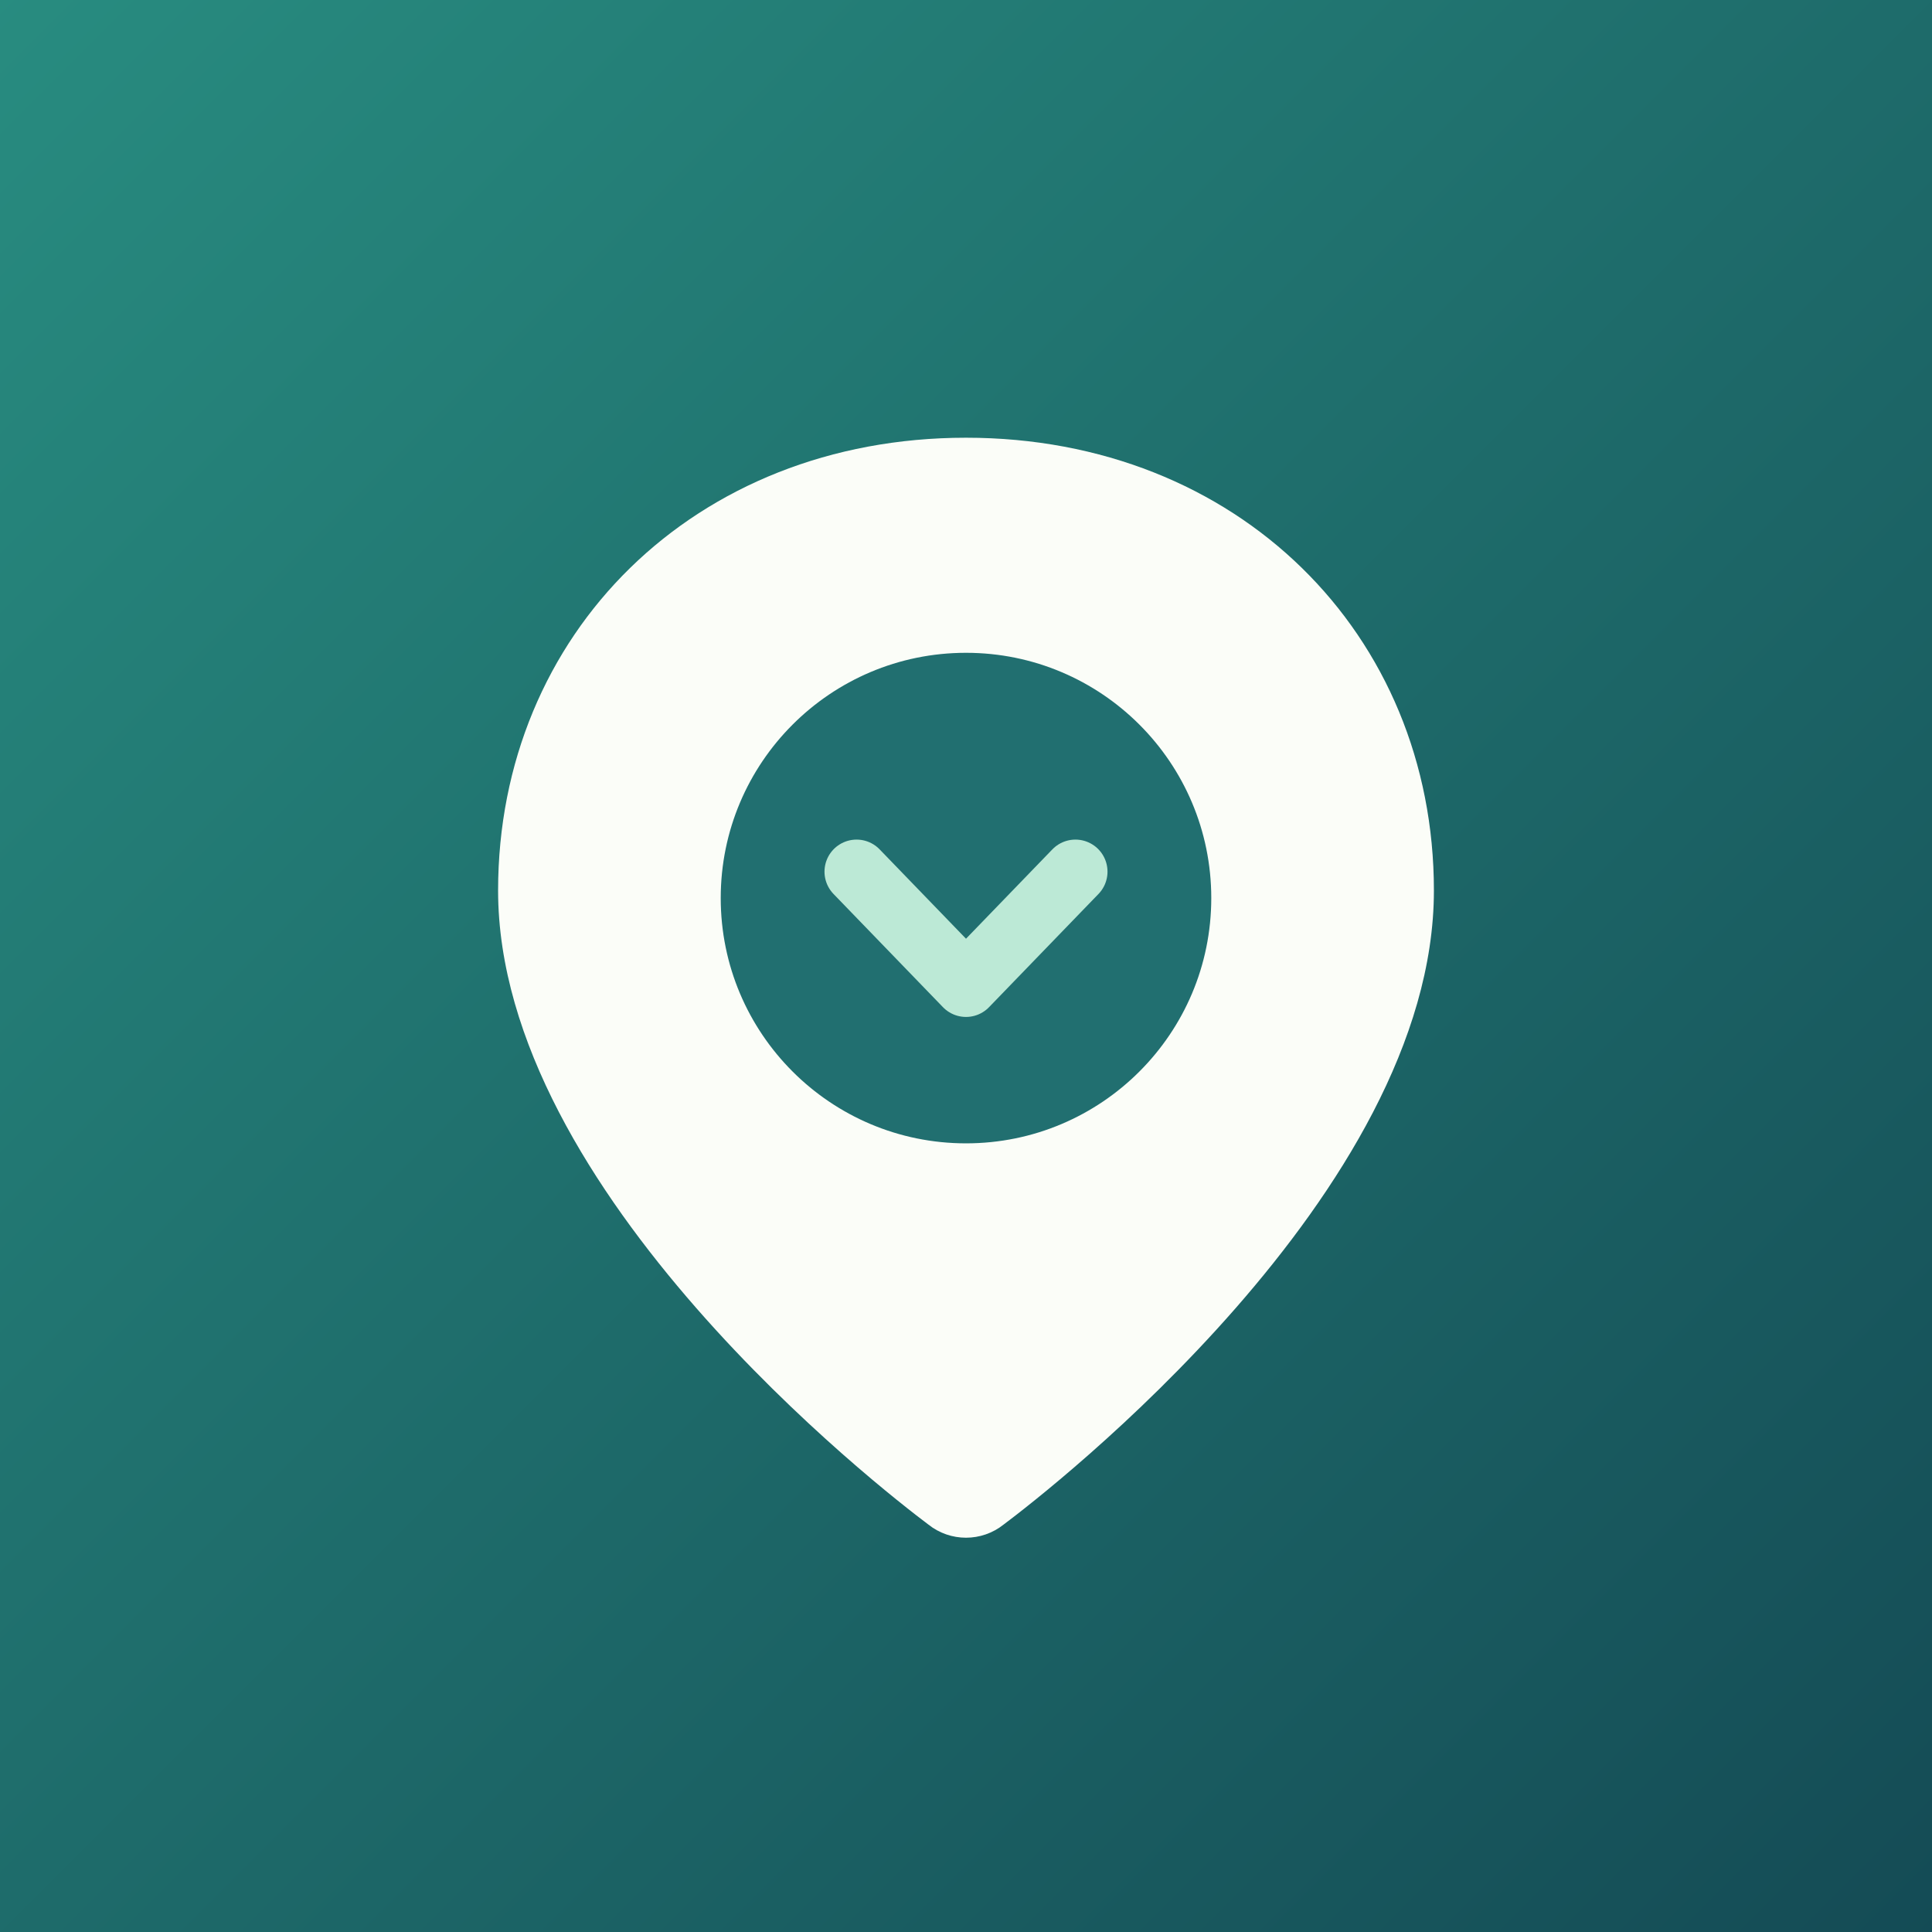
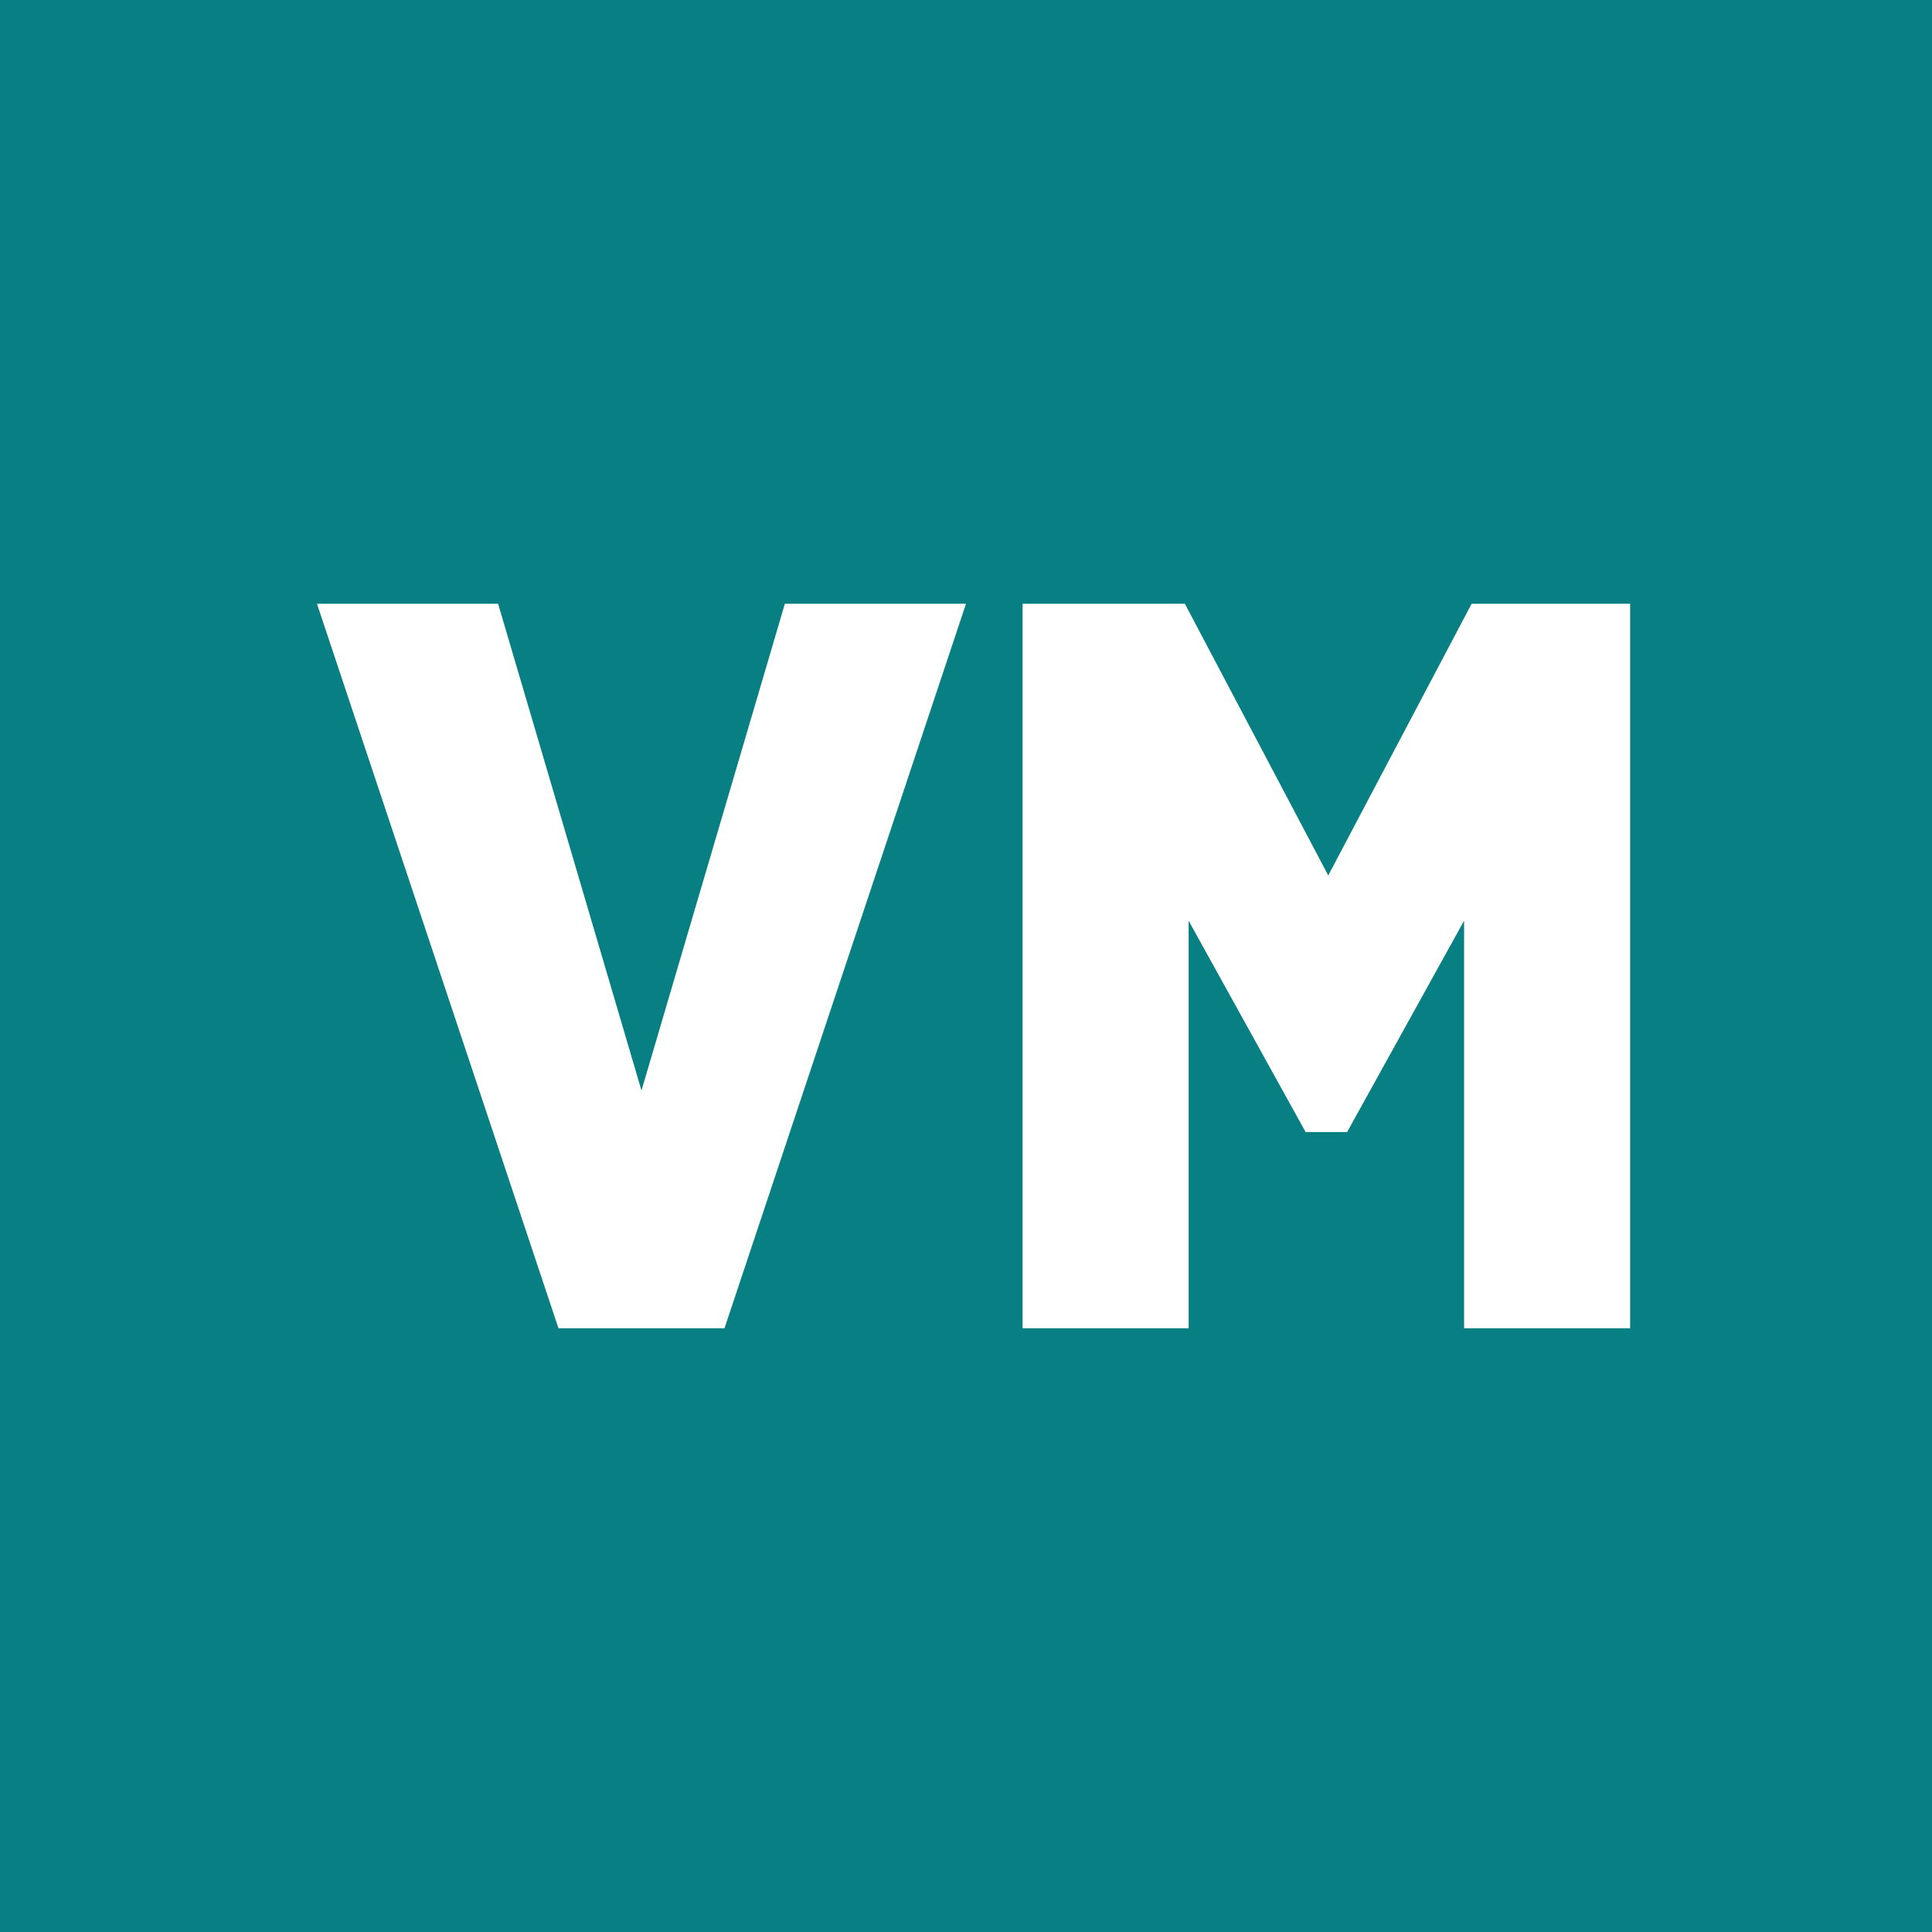
- <svg xmlns="http://www.w3.org/2000/svg" width="512" height="512" viewBox="0 0 512 512">
-   <defs>
-     <linearGradient id="teal" x1="0" y1="0" x2="1" y2="1">
-       <stop stop-color="#288c80" />
-       <stop offset="1" stop-color="#144b55" />
-     </linearGradient>
-   </defs>
-   <path fill="url(#teal)" d="M0 0h512v512H0z" />
-   <path fill="#fbfdf8" d="M256 116c-72 0-124 52-124 120 0 80 102 159 114 168a16 16 0 0 0 20 0c12-9 114-88 114-168 0-68-52-120-124-120Z" />
-   <circle cx="256" cy="238" r="65" fill="#216f70" />
-   <path d="m227 231 29 30 29-30" fill="none" stroke="#bce9d6" stroke-width="17" stroke-linecap="round" stroke-linejoin="round" />
+ <svg xmlns="http://www.w3.org/2000/svg" width="512" height="512" viewBox="0 0 512 512" role="img" aria-labelledby="title">
+   <path fill="#087f82" d="M0 0h512v512H0z" />
+   <g fill="#fff">
+     <path d="M84 160h48l38 129 38-129h48l-64 192h-44z" />
+     <path d="M271 352V160h43l38 72 38-72h42v192h-44V244l-31 56h-11l-31-56v108z" />
+   </g>
</svg>
